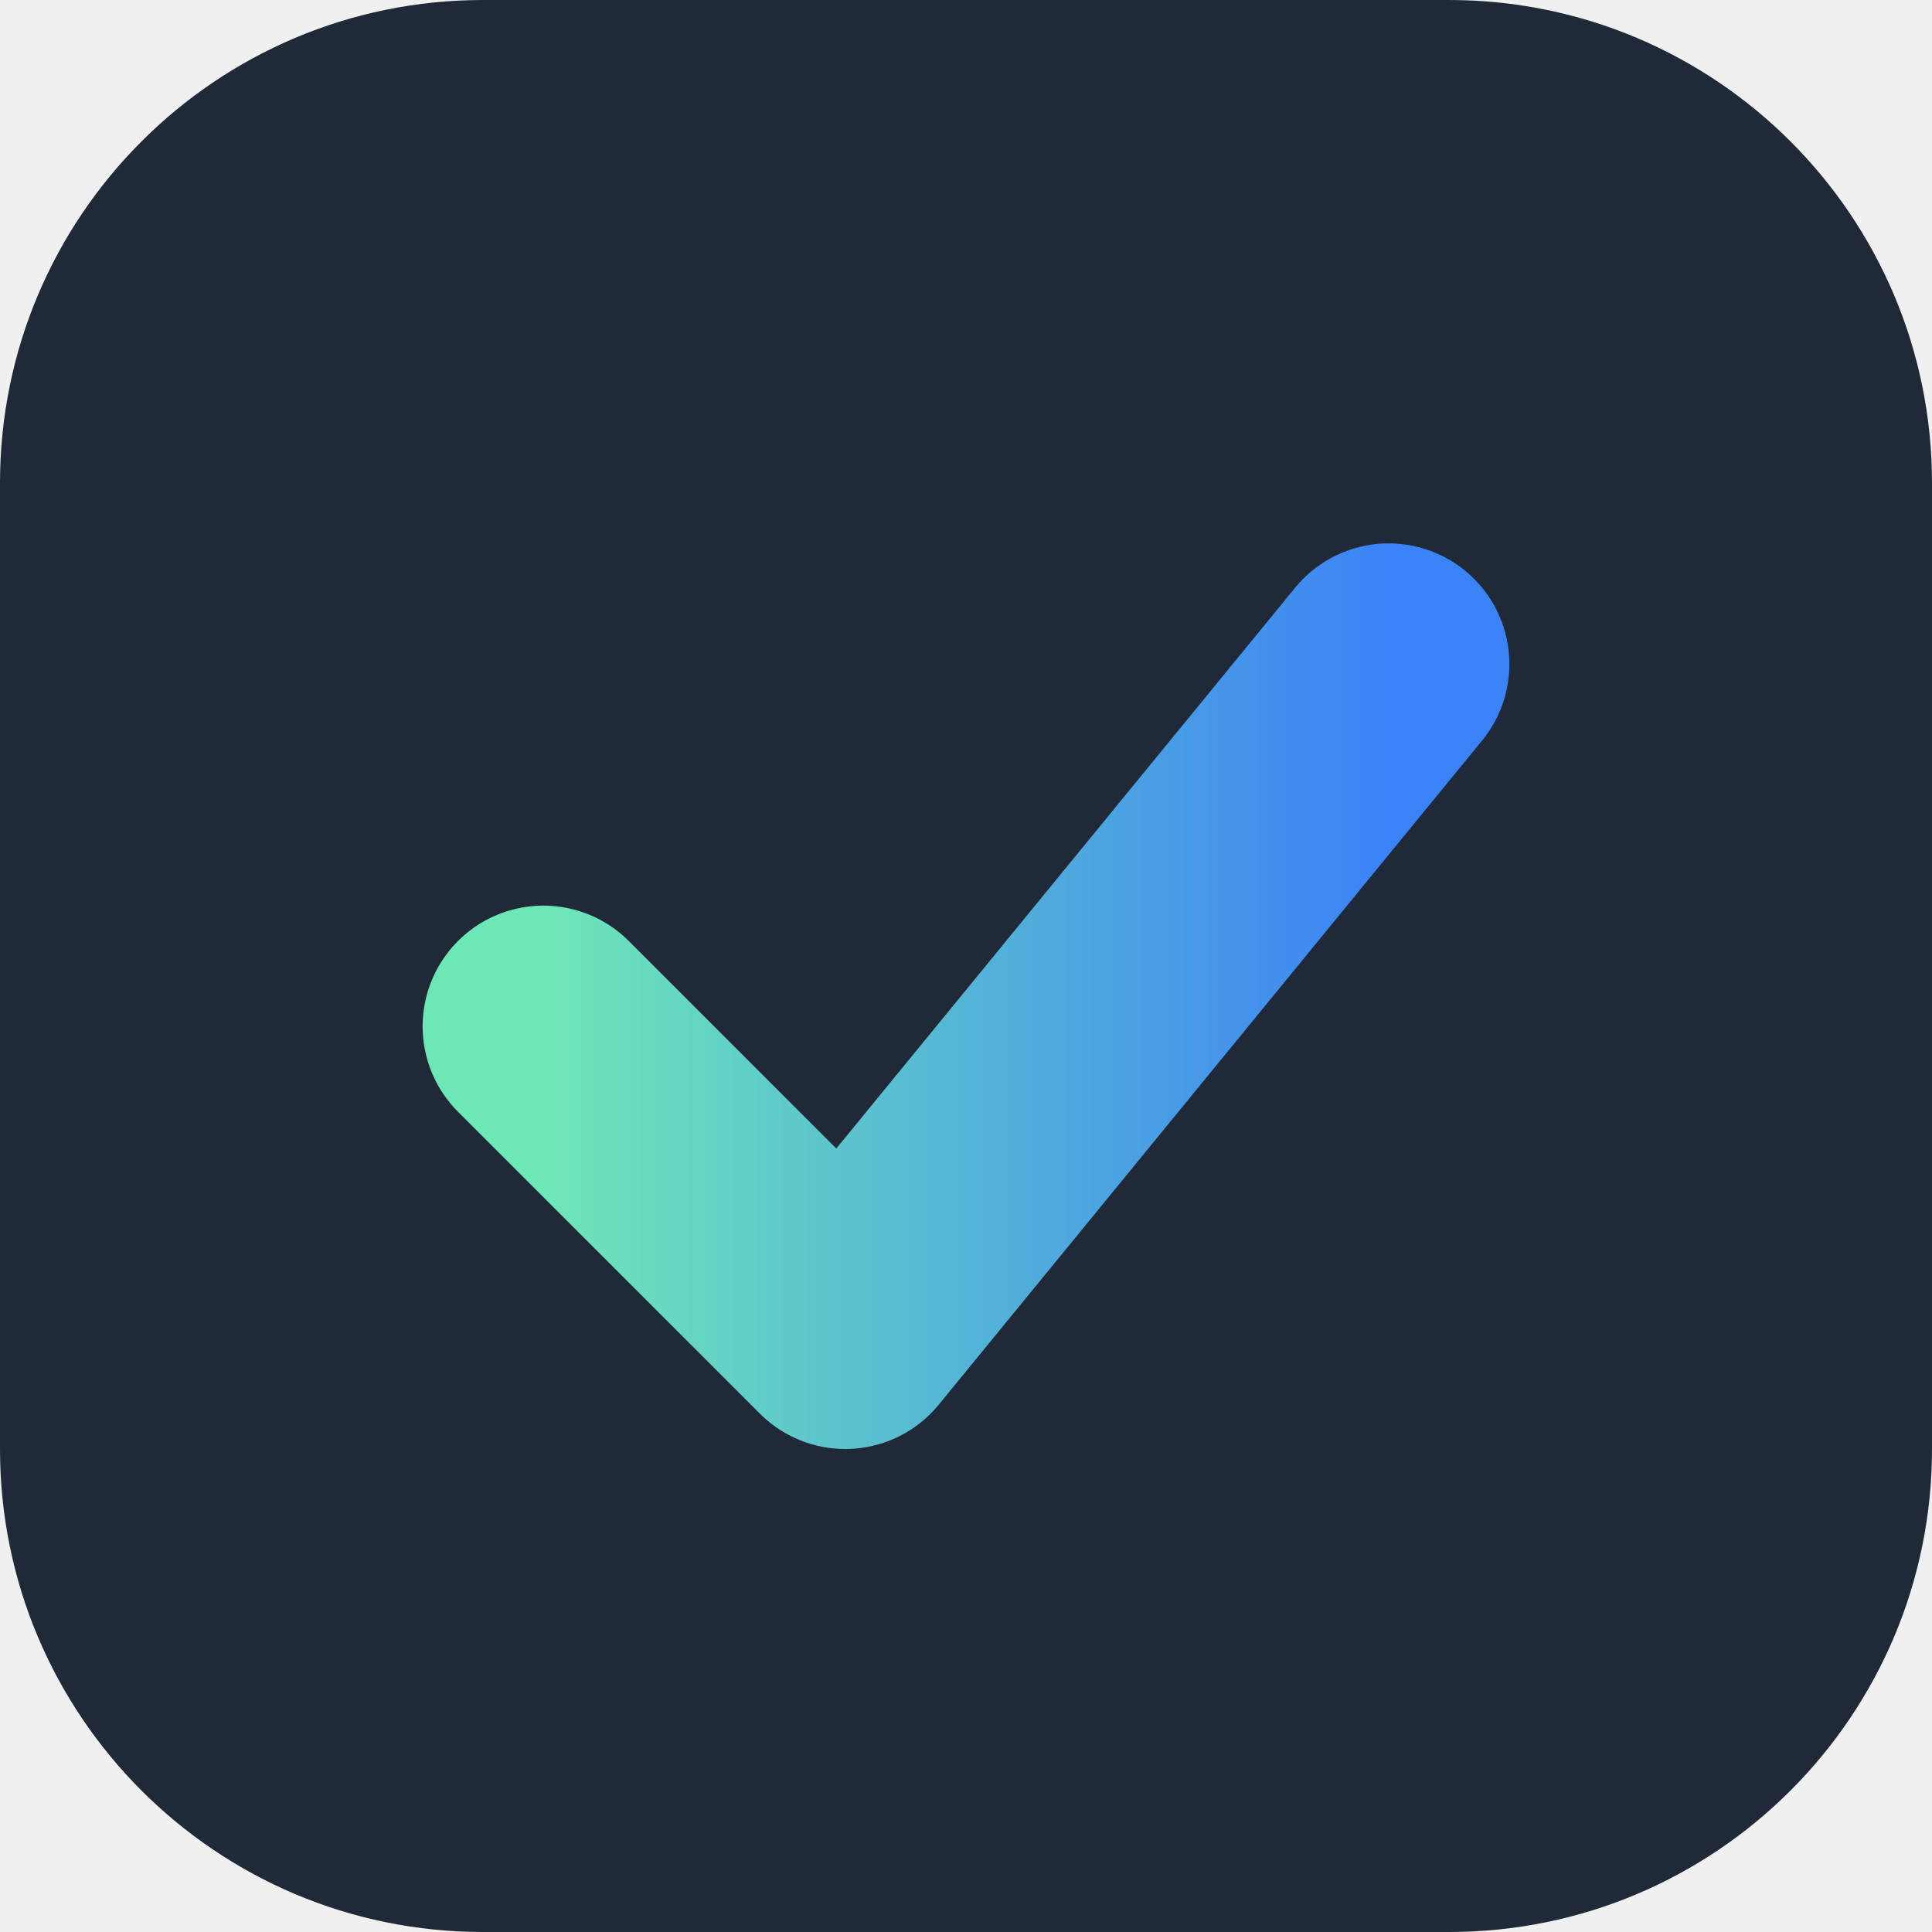
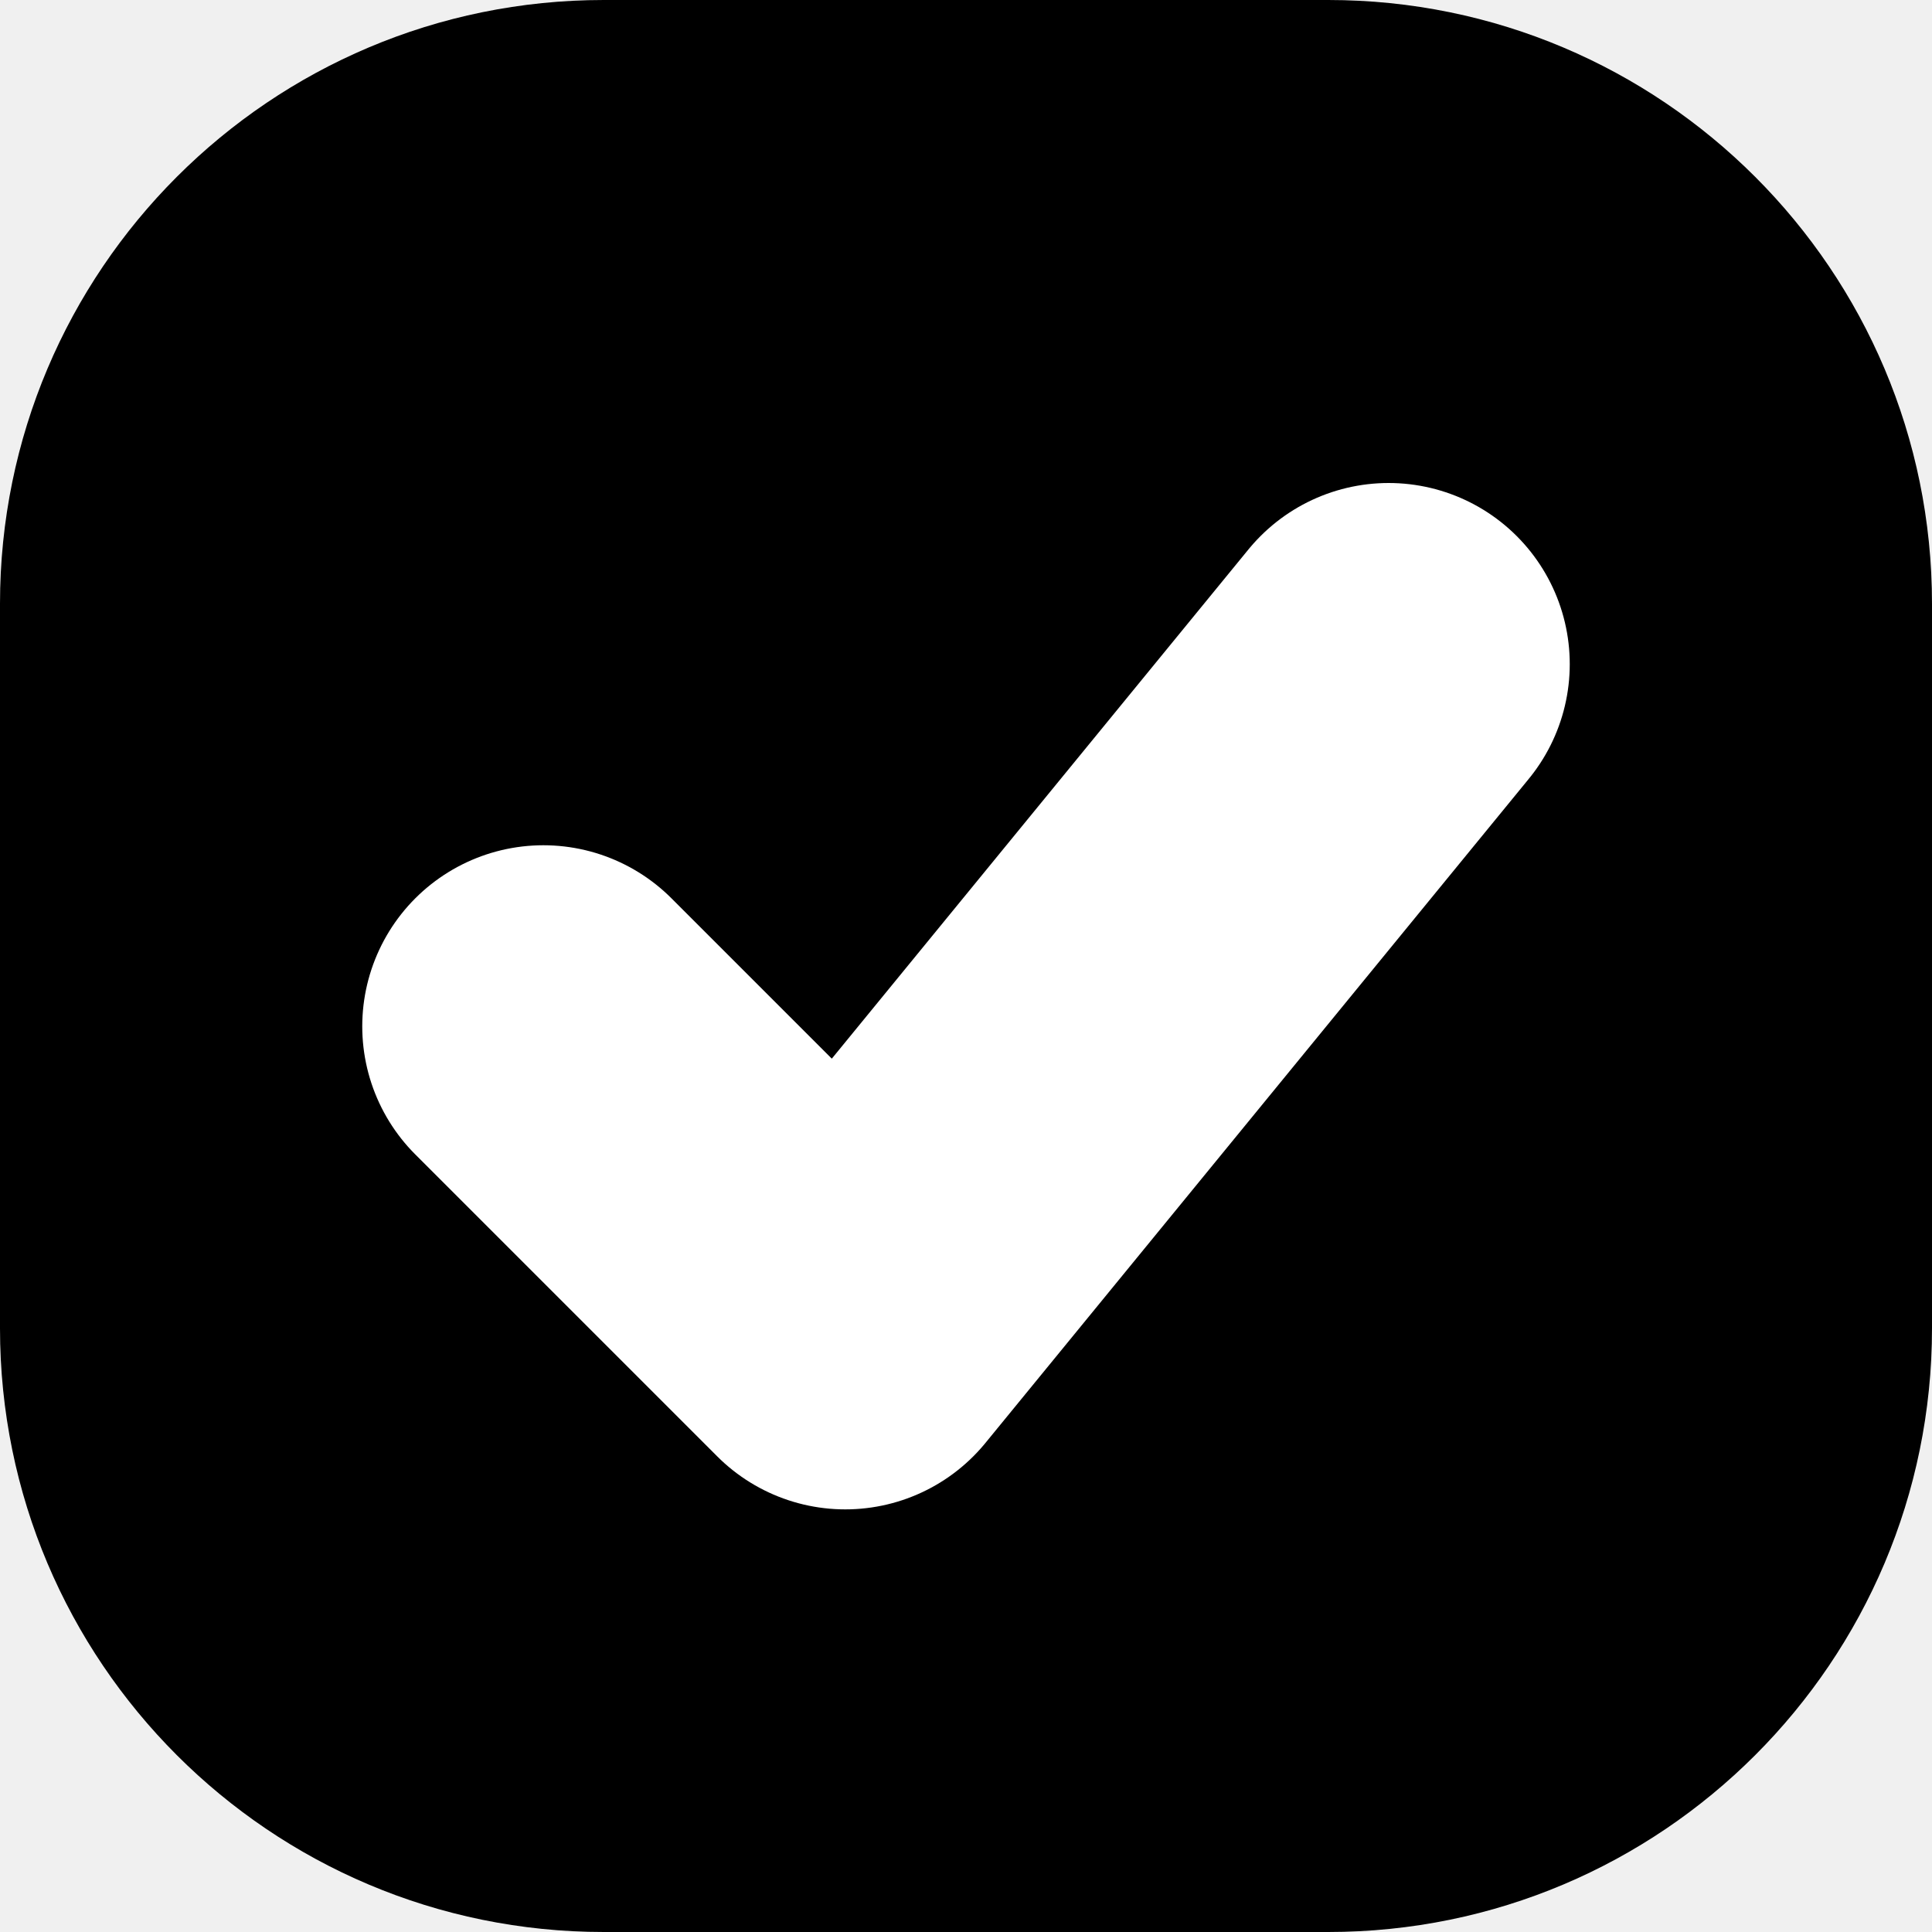
<svg xmlns="http://www.w3.org/2000/svg" viewBox="0 0 64 64">
-   <rect x="0" y="0" width="64" height="64" rx="16" fill="#1F2937" />
-   <defs>
-     <linearGradient id="grad1" x1="0%" y1="0%" x2="100%" y2="0%">
-       <stop offset="0%" style="stop-color:#6EE7B7;stop-opacity:1" />
-       <stop offset="100%" style="stop-color:#3B82F6;stop-opacity:1" />
-     </linearGradient>
-   </defs>
-   <path d="M18 34 L28 44 L46 22" fill="none" stroke="url(#grad1)" stroke-width="8" stroke-linecap="round" stroke-linejoin="round" />
+   <rect x="0" y="0" width="64" height="64" rx="20" fill="#000000" />
+   <path d="M18 34 L28 44 L46 22" fill="none" stroke="#FFFFFF" stroke-width="12" stroke-linecap="round" stroke-linejoin="round" />
</svg>
